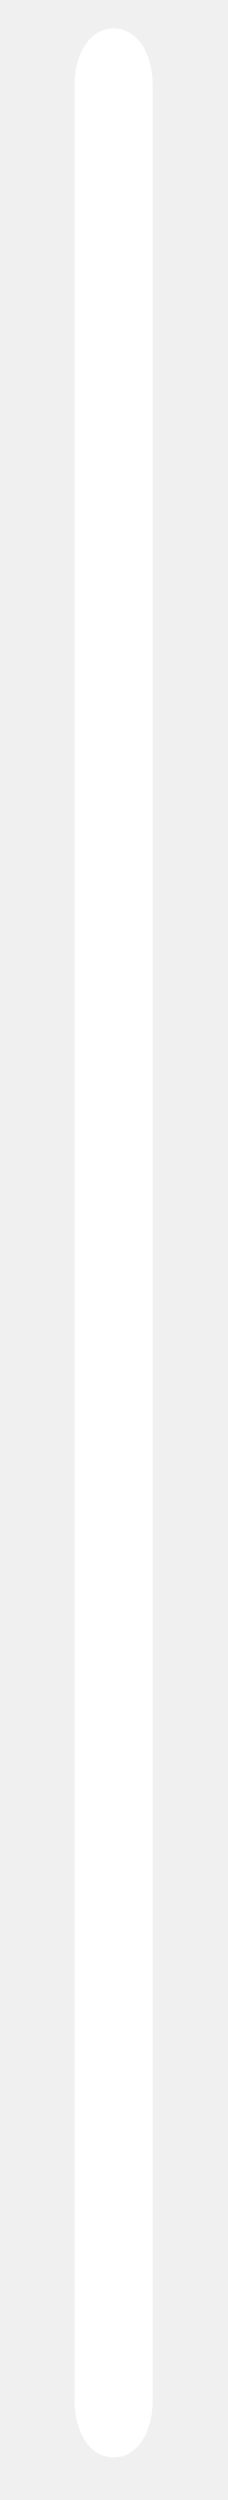
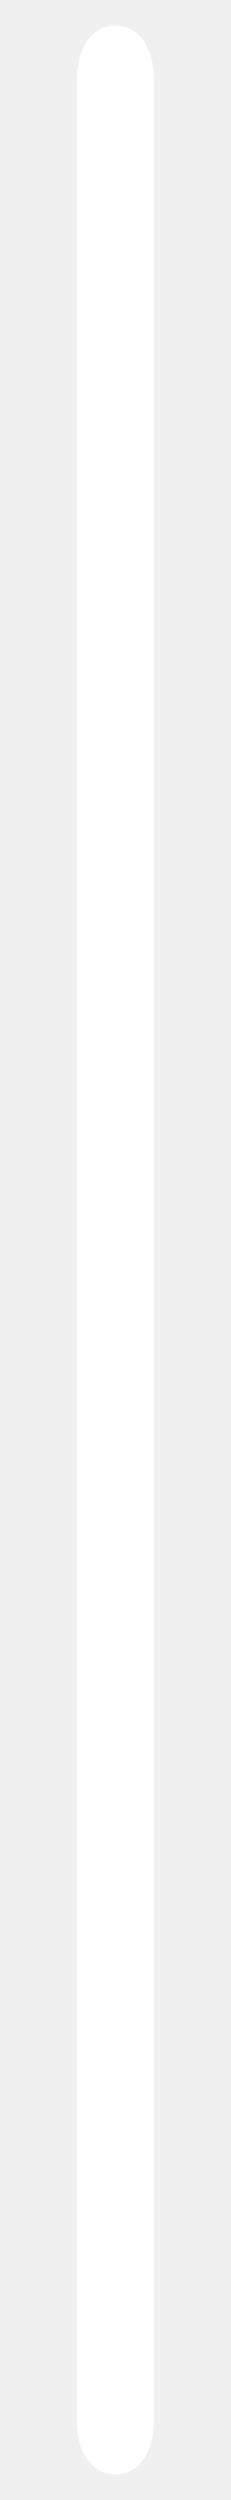
- <svg xmlns="http://www.w3.org/2000/svg" width="16" height="176" viewBox="0 0 16 176">
-   <path d="M8 2c1.7 0 2.75 1.8 2.75 4v163c0 2.2-1.05 4-2.75 4s-2.75-1.8-2.75-4V6c0-2.2 1.05-4 2.75-4Z" fill="#ffffff" />
+ <svg xmlns="http://www.w3.org/2000/svg" width="18" height="195" viewBox="0 0 18 195">
+   <path d="M9 2c1.9 0 3 1.8 3 4.2v182.6c0 2.4-1.1 4.2-3 4.2s-3-1.8-3-4.2V6.2C6 3.8 7.1 2 9 2Z" fill="#ffffff" />
</svg>
